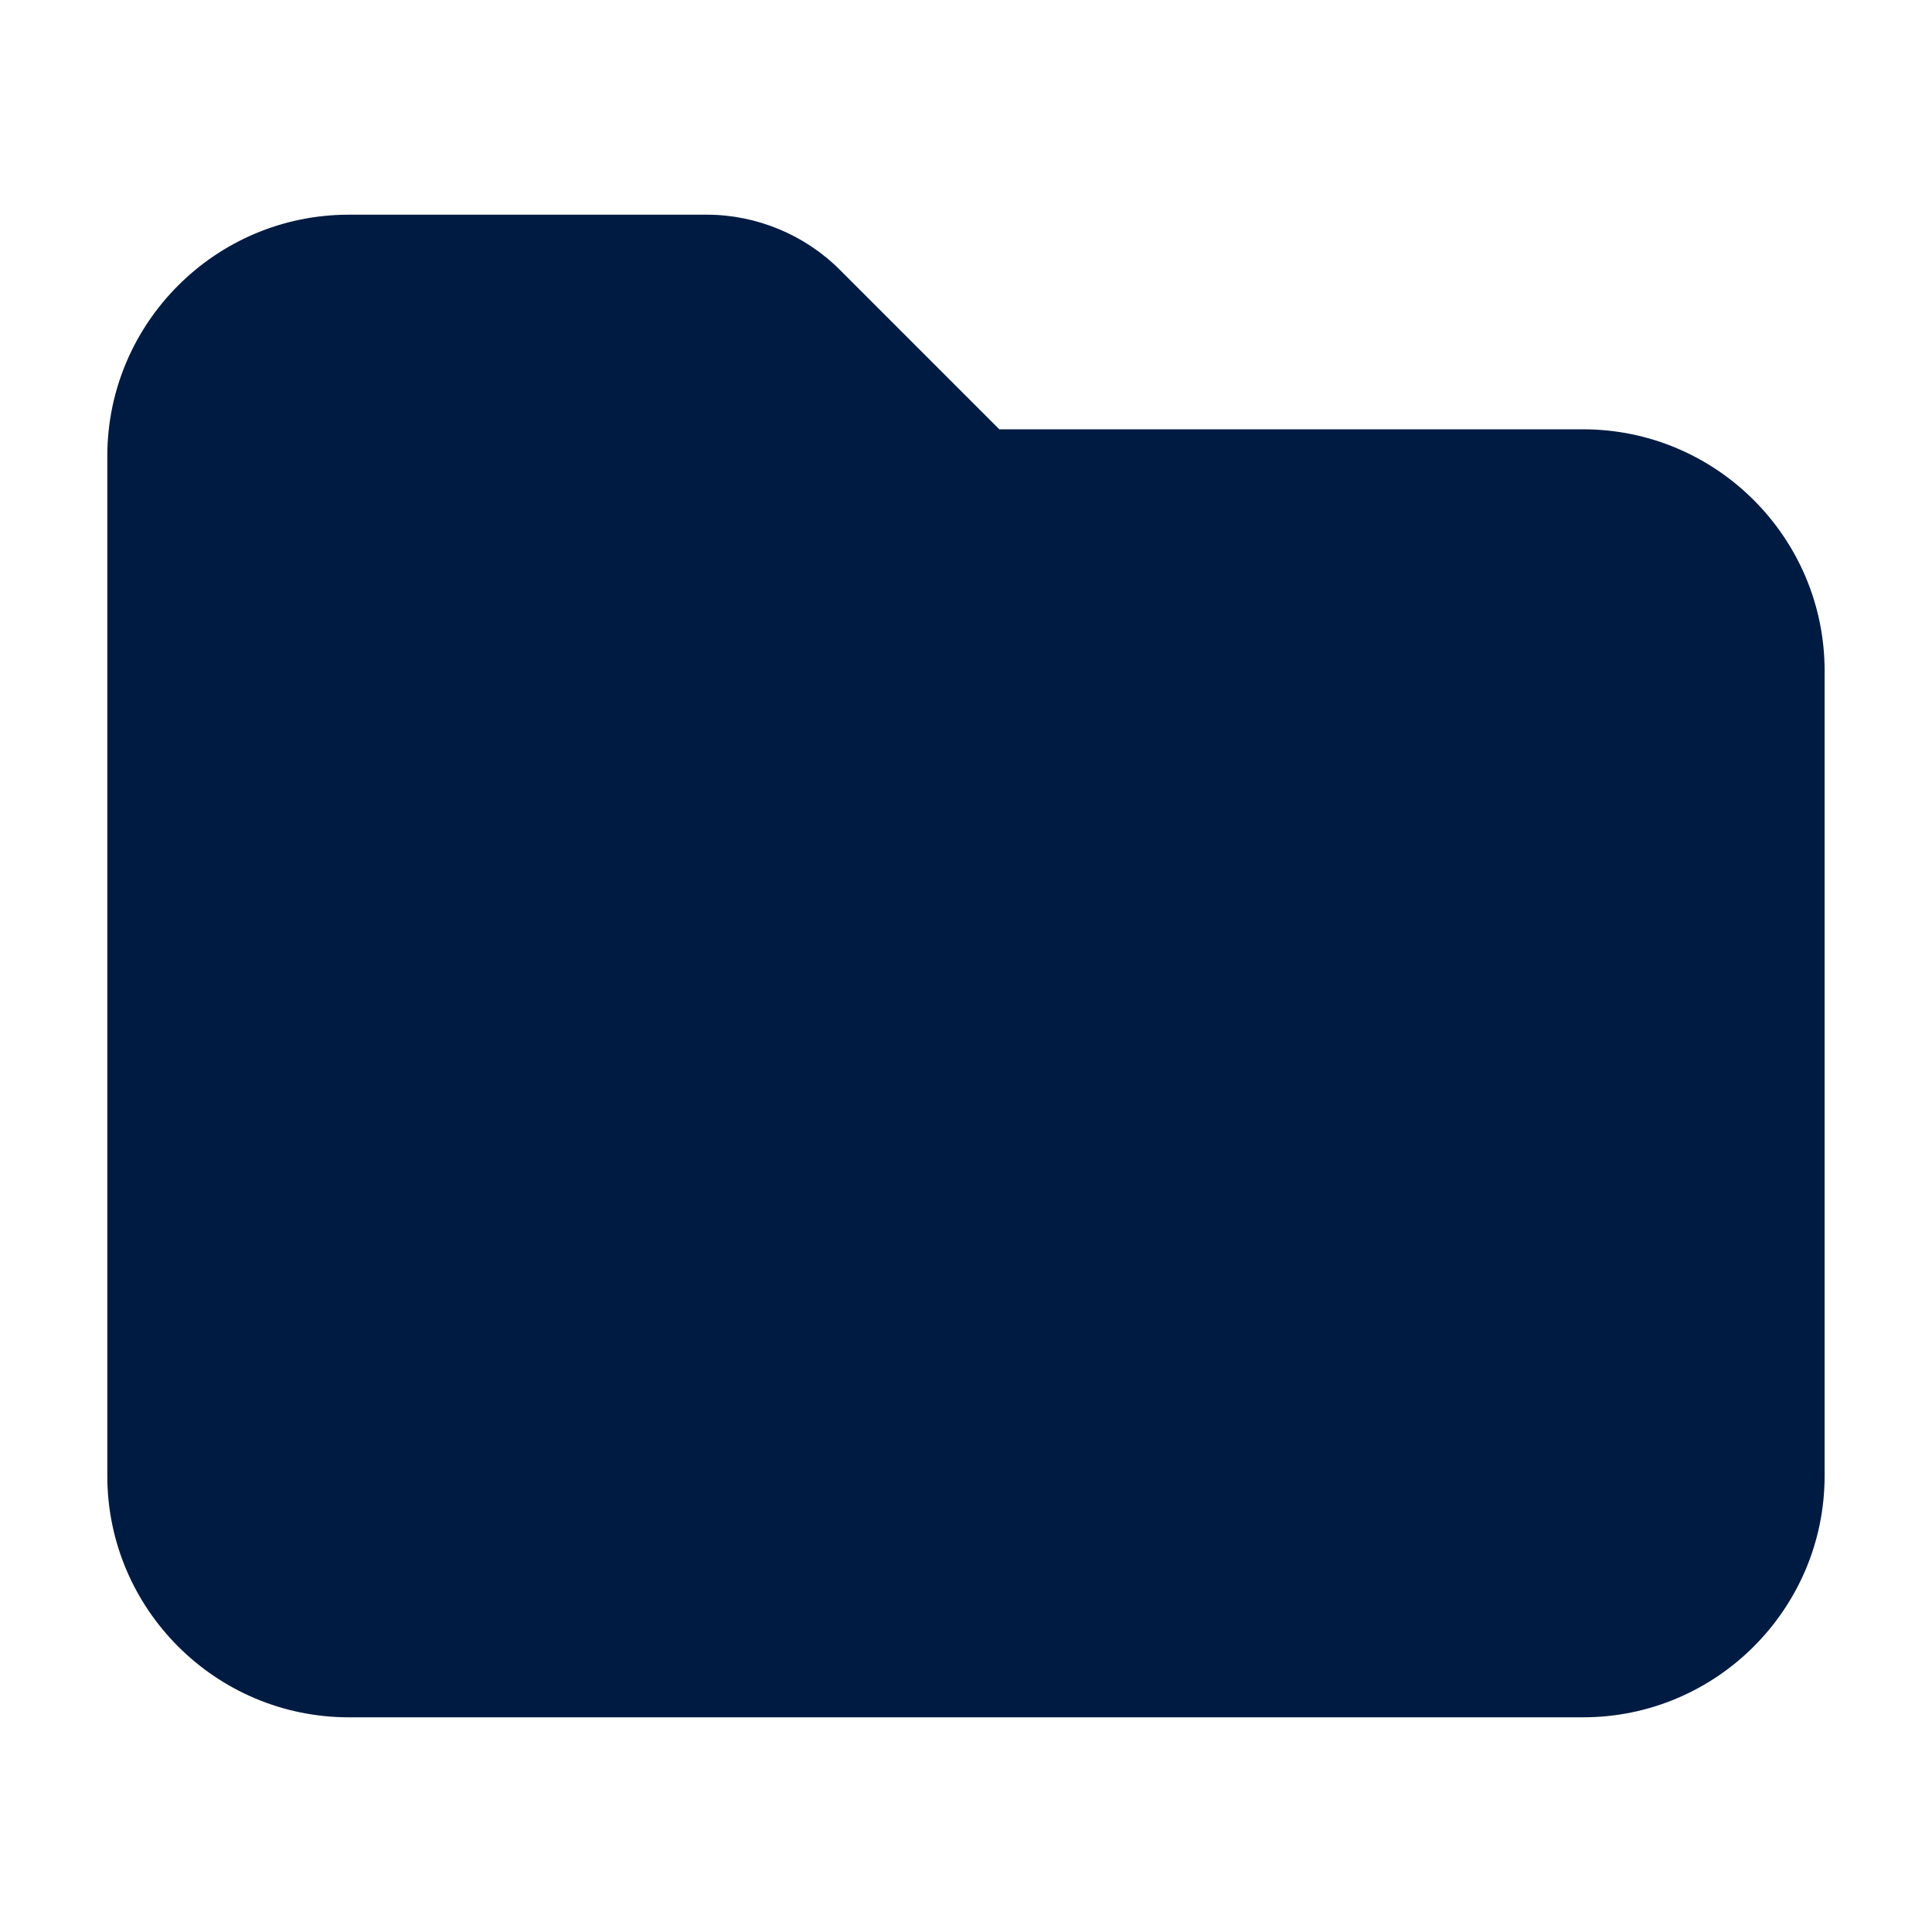
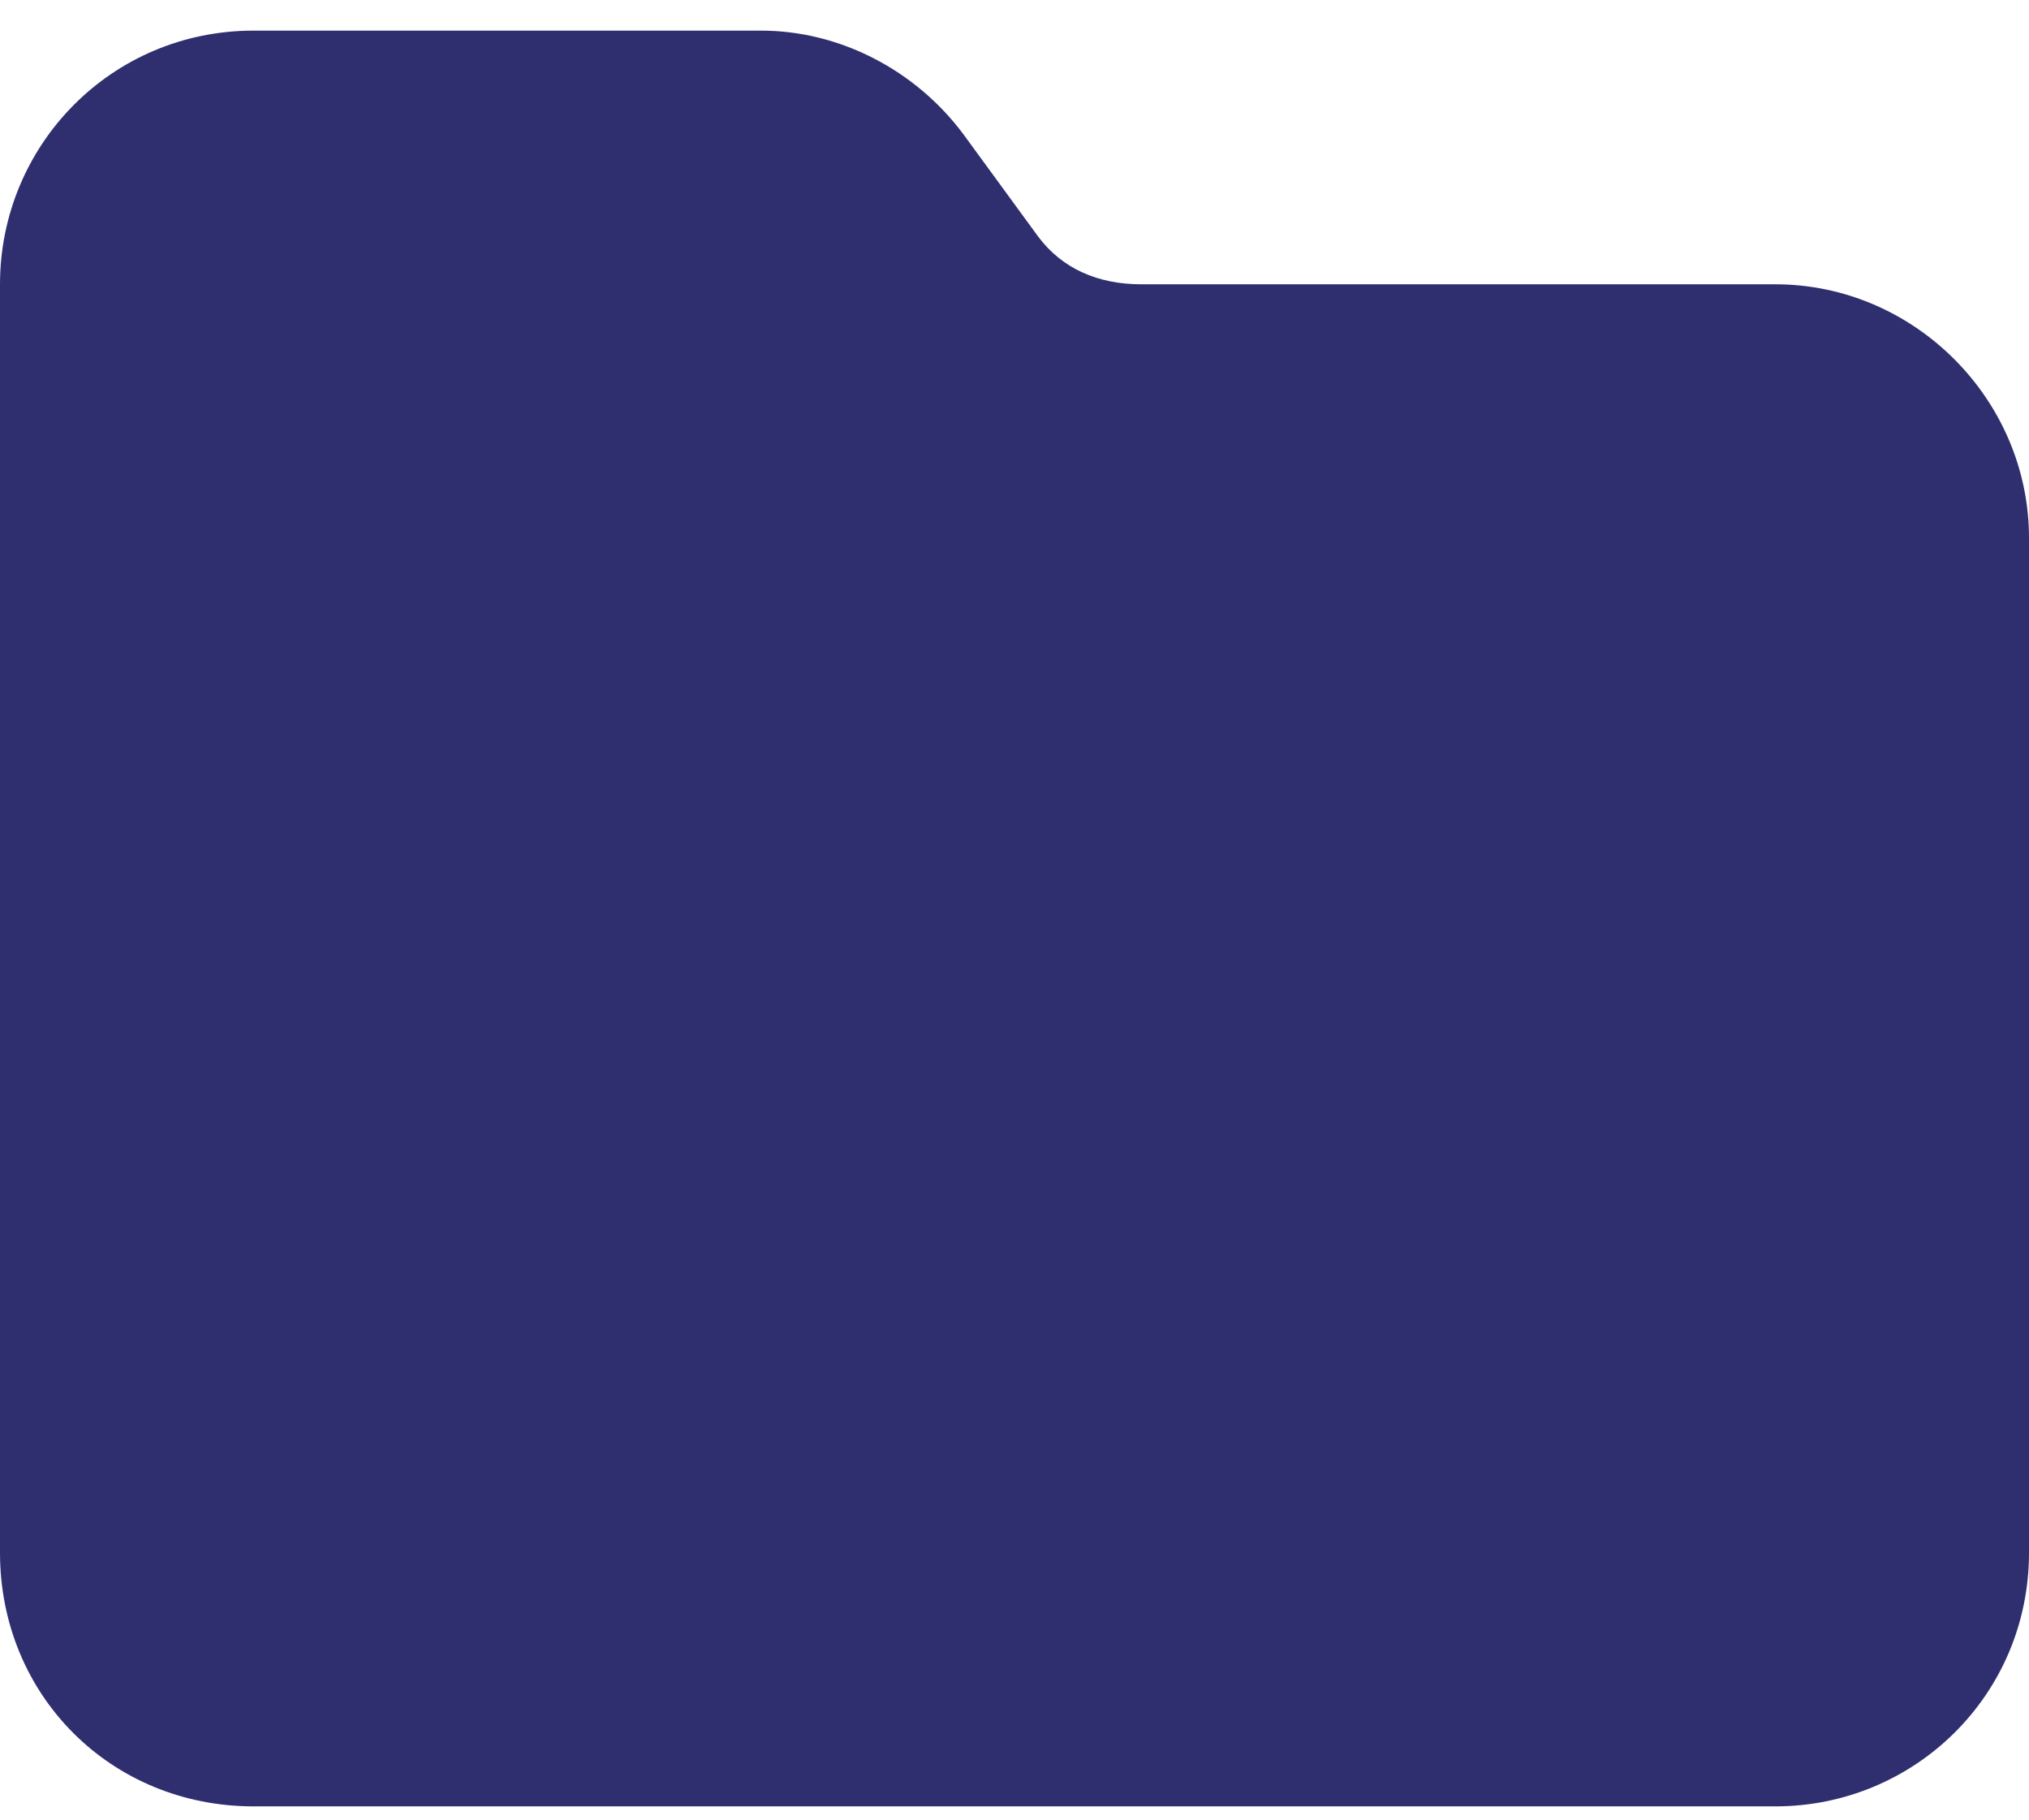
- <svg xmlns="http://www.w3.org/2000/svg" width="24" height="24" viewBox="0 0 24 24" fill="none">
-   <path d="M19.666 21.333H4.333C2.679 21.333 1.333 19.987 1.333 18.333V5.667C1.333 4.013 2.679 2.667 4.333 2.667H8.782C9.395 2.667 9.996 2.915 10.43 3.349L12.414 5.333H19.666C21.32 5.333 22.666 6.679 22.666 8.333V18.333C22.666 19.987 21.32 21.333 19.666 21.333Z" fill="#001B41" />
+ <svg xmlns="http://www.w3.org/2000/svg" width="58" height="52" viewBox="0 0 58 52" fill="none">
+   <path d="M7.25 51.625C3.172 51.625 0 48.453 0 44.375V8.125C0 4.16 3.172 0.875 7.25 0.875H21.75C24.016 0.875 26.168 2.008 27.527 3.82L29.68 6.766C30.359 7.672 31.379 8.125 32.625 8.125H50.75C54.715 8.125 58 11.41 58 15.375V44.375C58 48.453 54.715 51.625 50.75 51.625H7.25Z" fill="#2F2F70" />
</svg>
